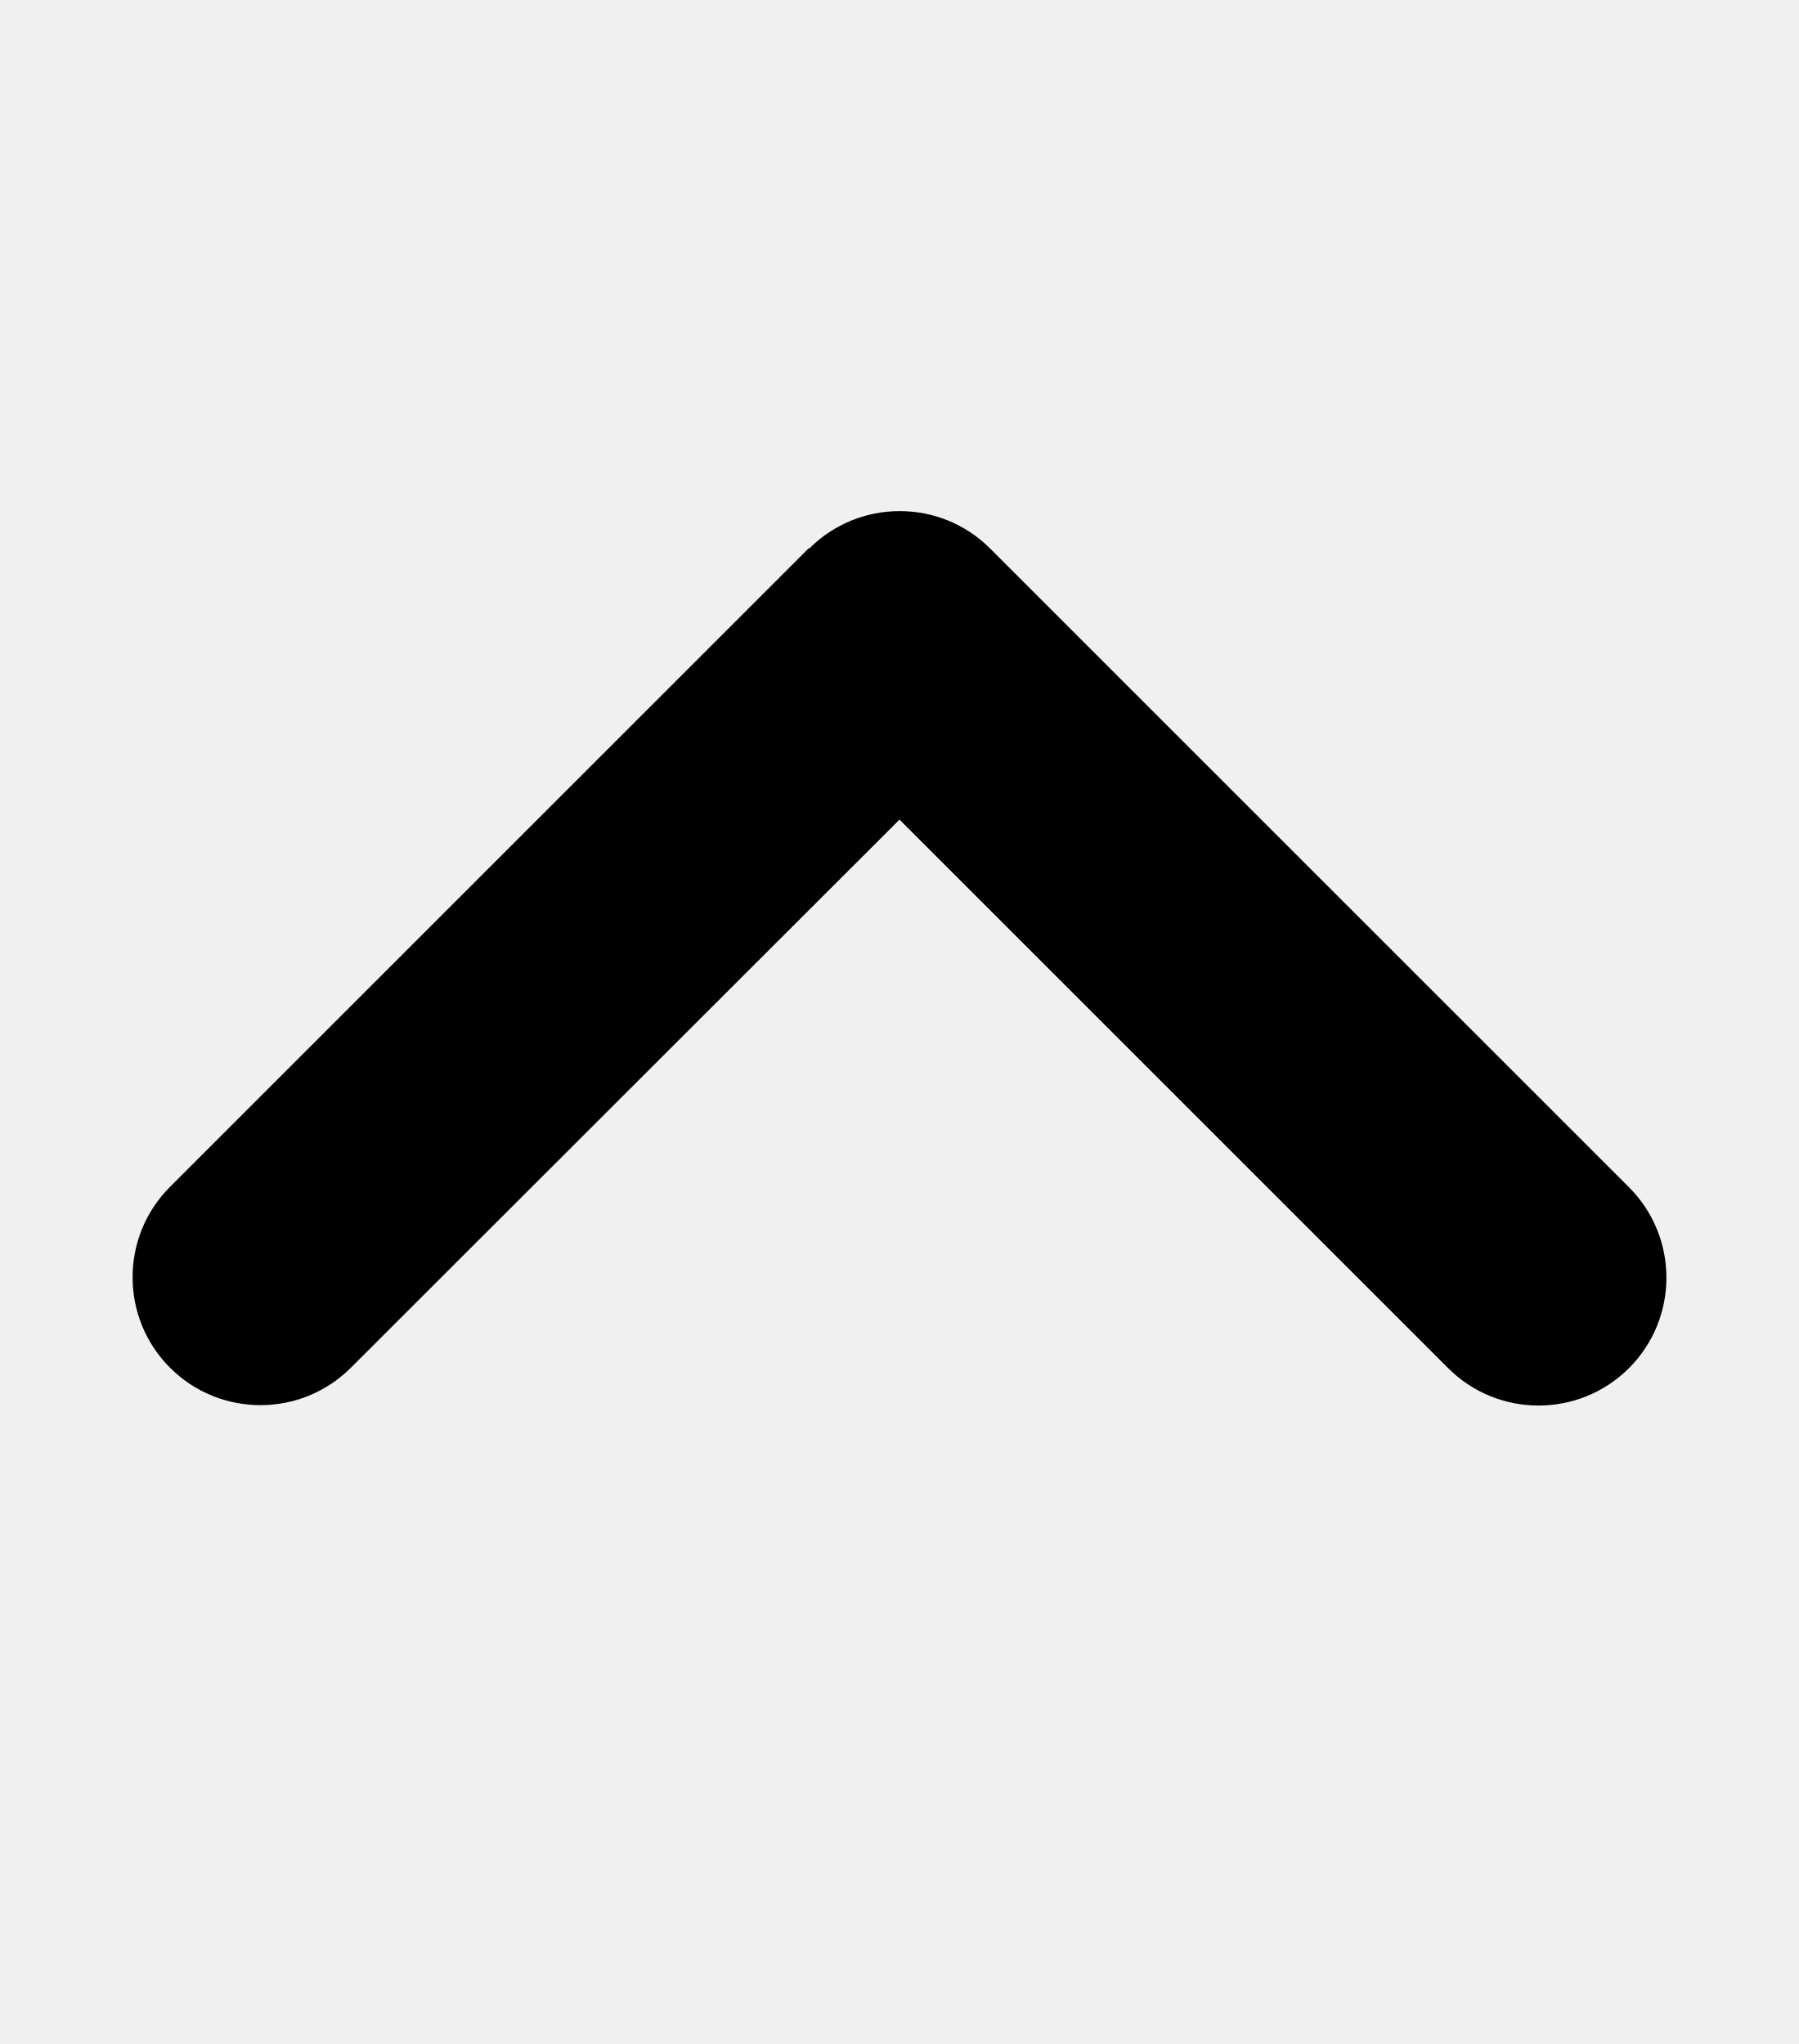
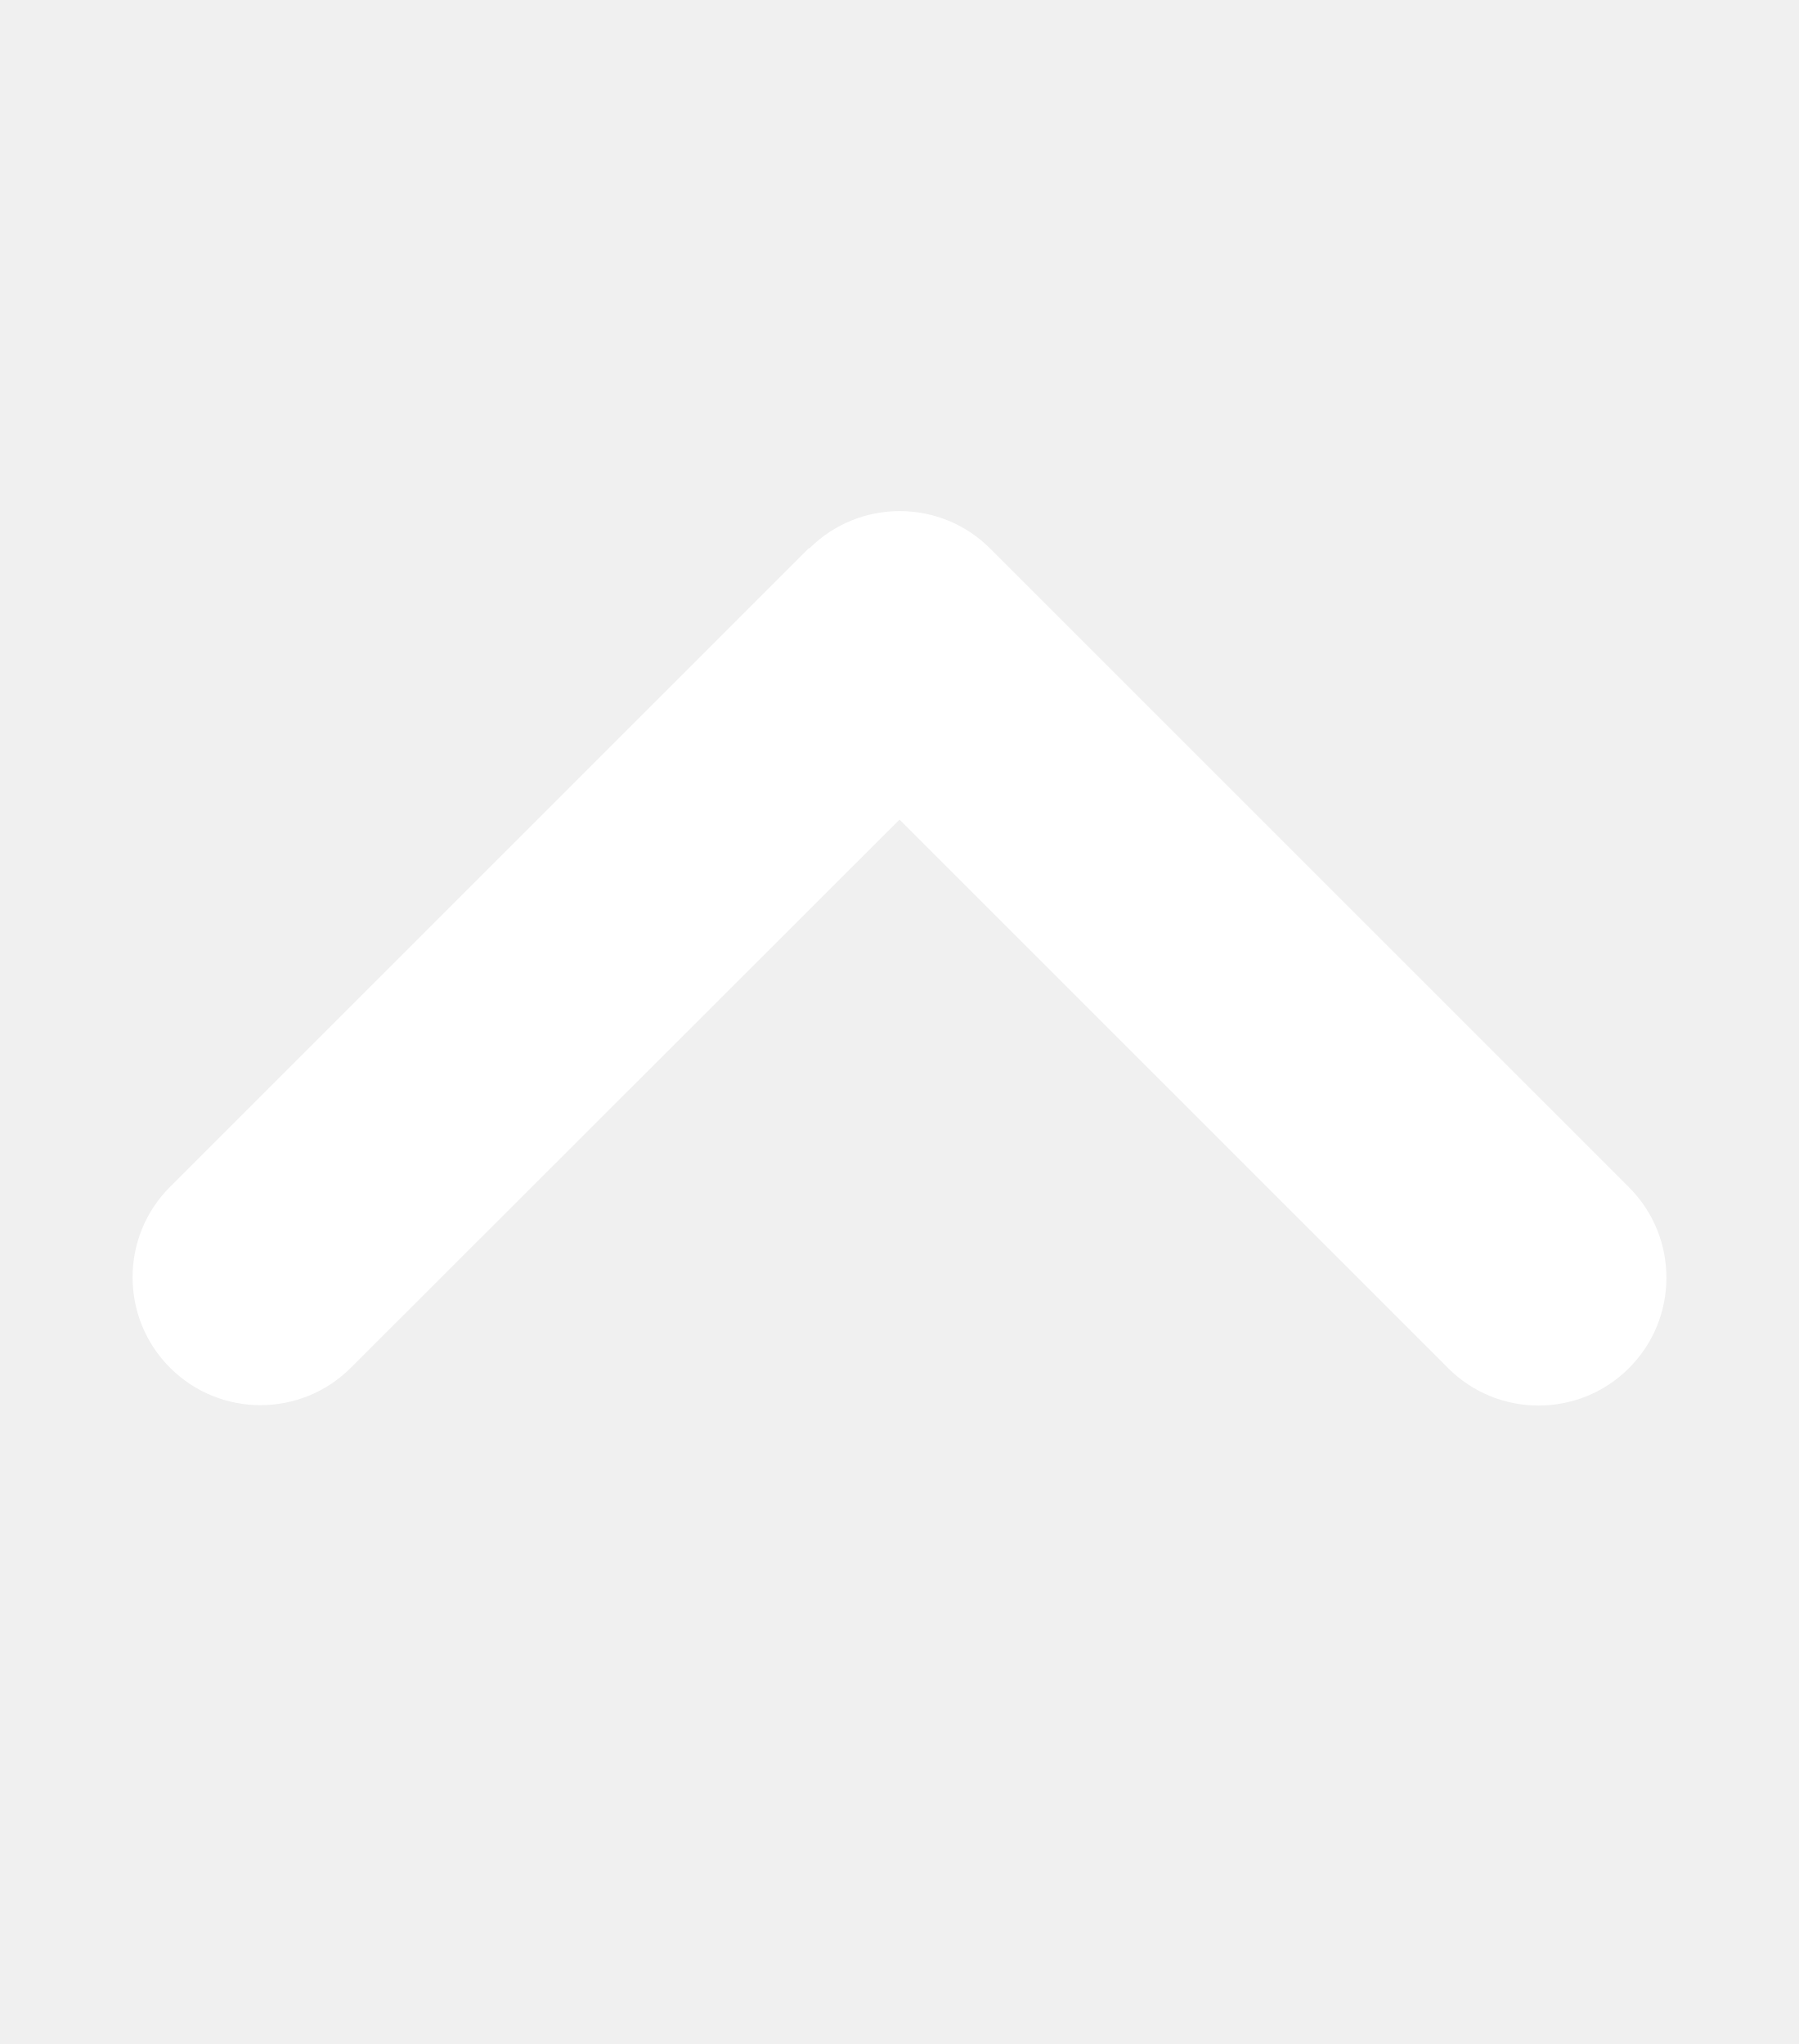
<svg xmlns="http://www.w3.org/2000/svg" width="0.88em" height="1em" viewBox="0 0 448 512">
-   <path fill="currentColor" d="M201.4 137.4c12.5-12.5 32.8-12.5 45.3 0l160 160c12.5 12.5 12.5 32.8 0 45.3s-32.8 12.5-45.3 0L224 205.3L86.6 342.6c-12.5 12.5-32.8 12.5-45.3 0s-12.5-32.8 0-45.3l160-160z" />
+   <path fill="#ffffff" d="M201.4 137.4c12.5-12.5 32.8-12.5 45.3 0l160 160c12.5 12.5 12.5 32.8 0 45.3s-32.8 12.5-45.3 0L224 205.3L86.6 342.6c-12.5 12.5-32.8 12.5-45.3 0s-12.5-32.8 0-45.3l160-160z" />
</svg>
